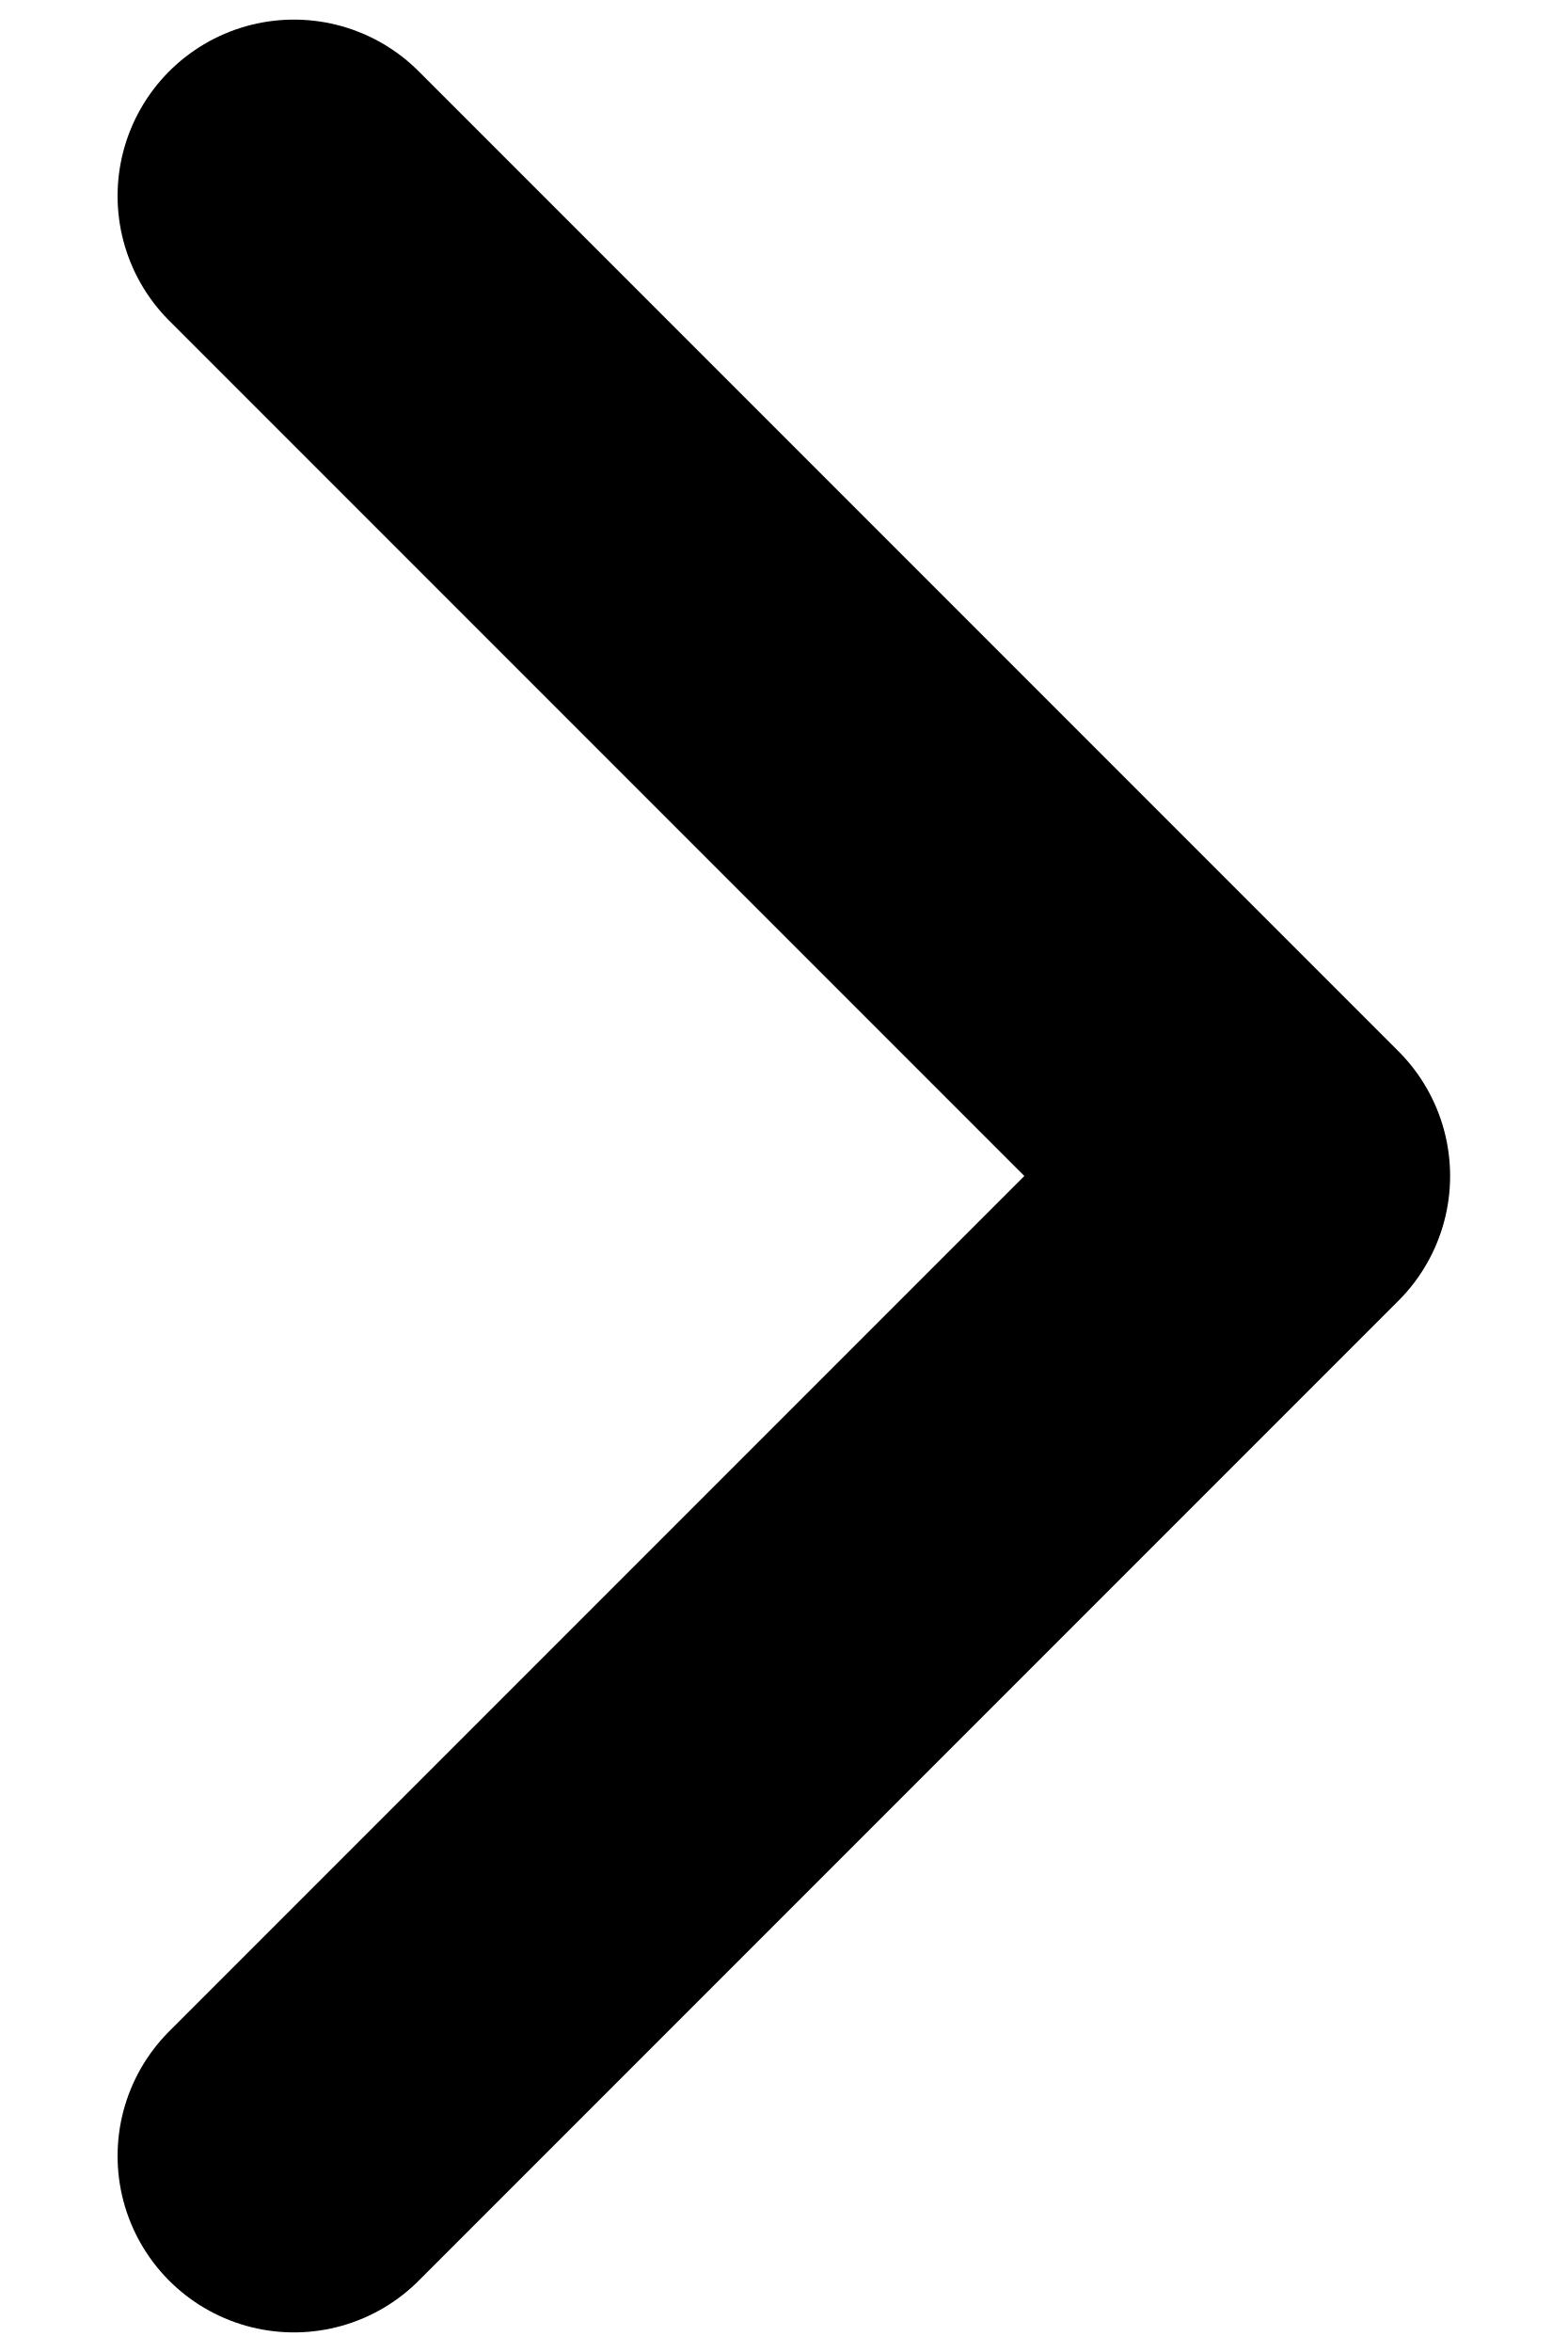
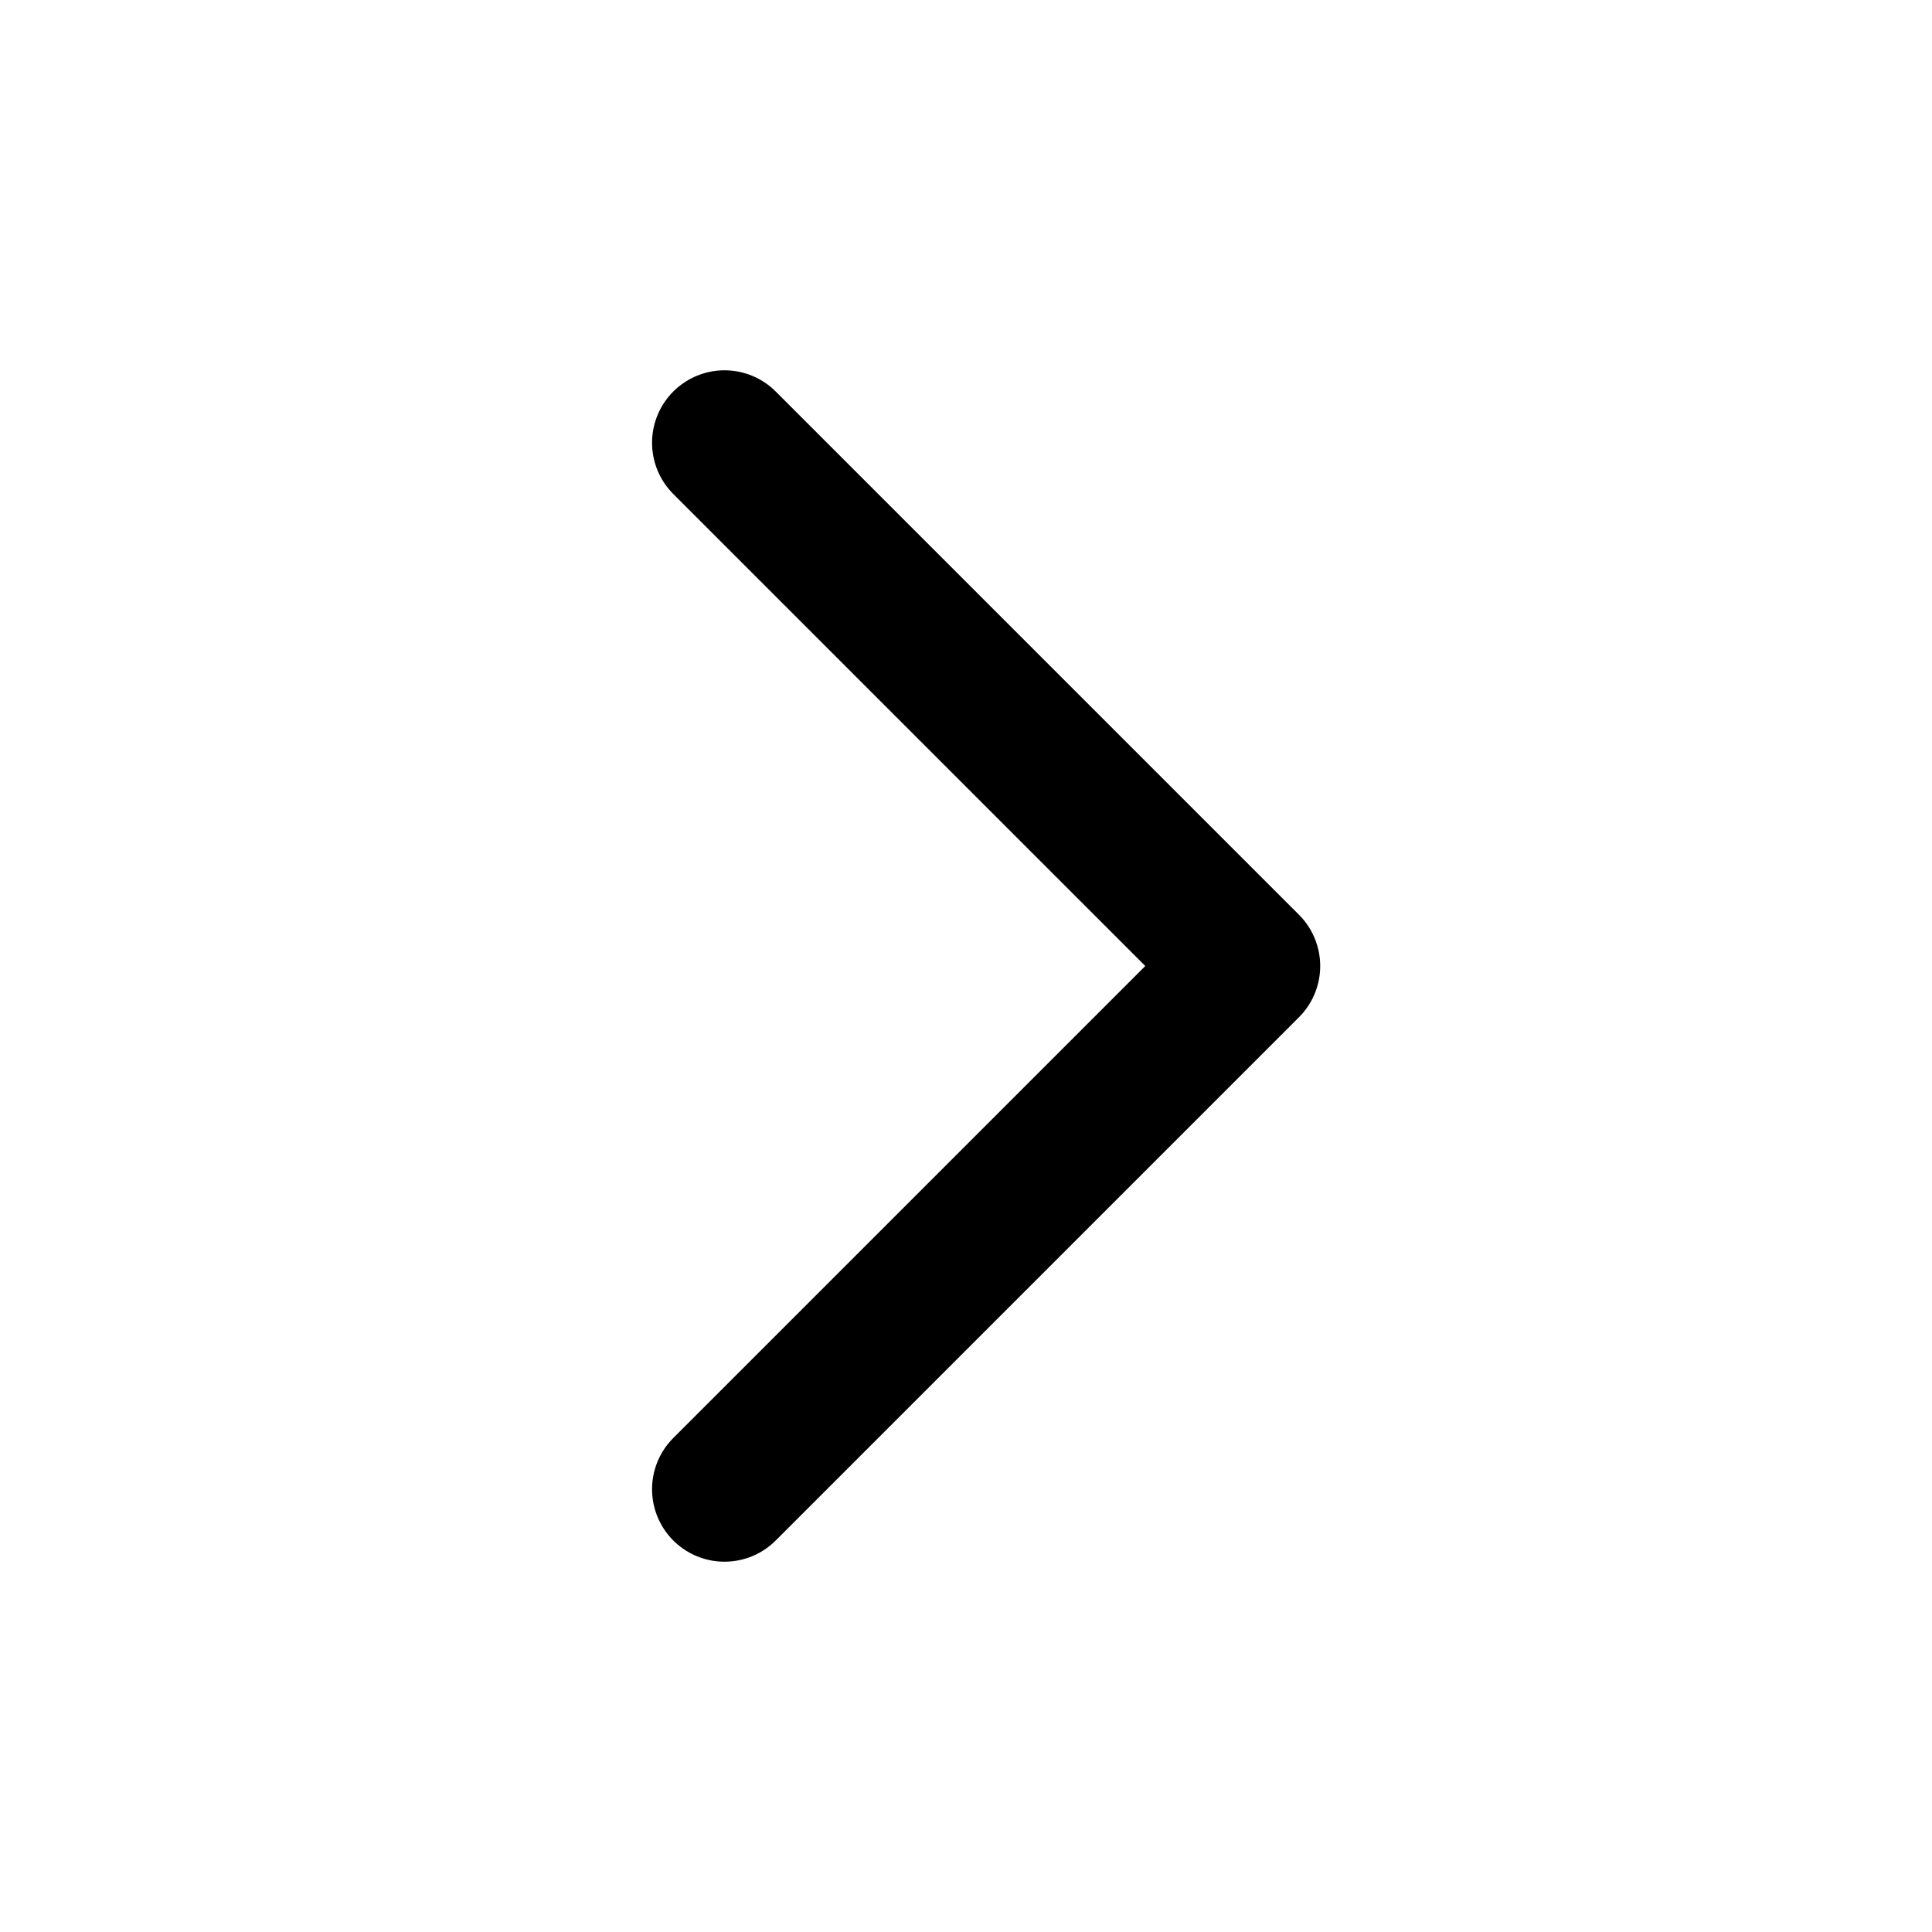
- <svg xmlns="http://www.w3.org/2000/svg" viewBox="0 0 8 12" fill="none">
-   <path d="M1.5 1L6.5 6L1.5 11" stroke="currentColor" stroke-width="1.8" stroke-linecap="round" stroke-linejoin="round" />
+ <svg xmlns="http://www.w3.org/2000/svg" viewBox="0 0 24 24" fill="none">
+   <path d="M9 5.5L15.5 12L9 18.5" stroke="currentColor" stroke-width="1.8" stroke-linecap="round" stroke-linejoin="round" />
</svg>
